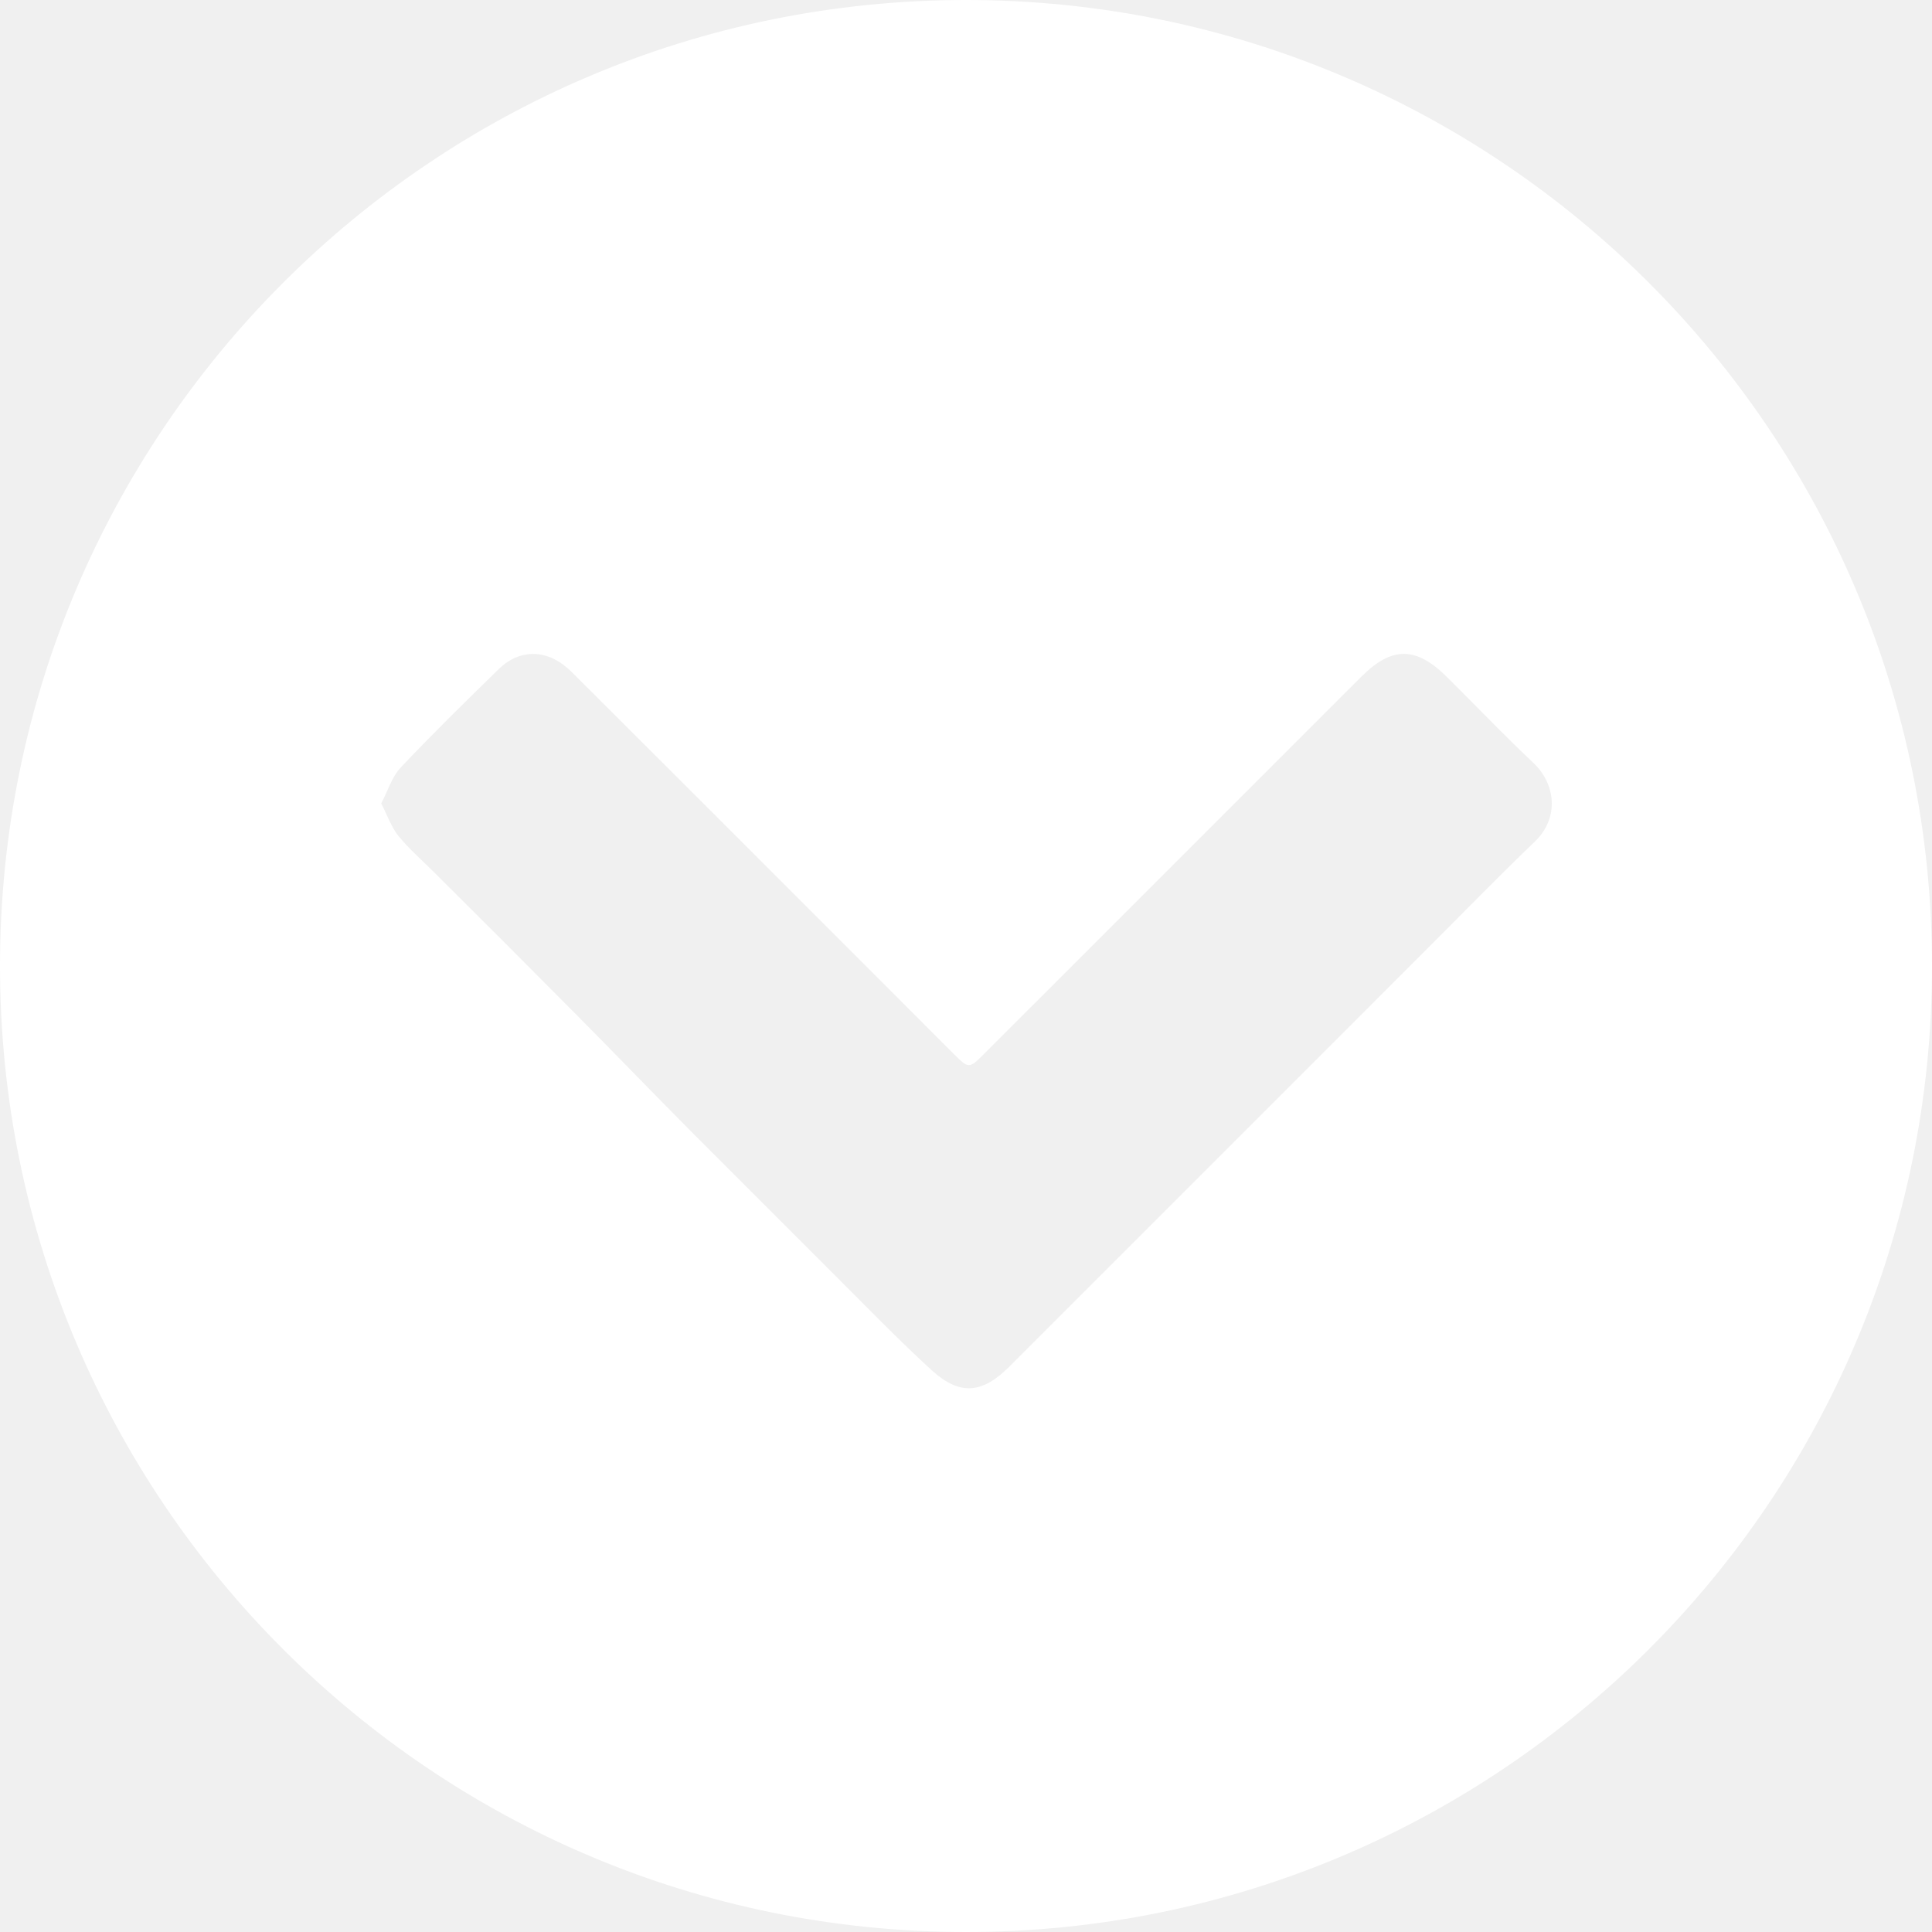
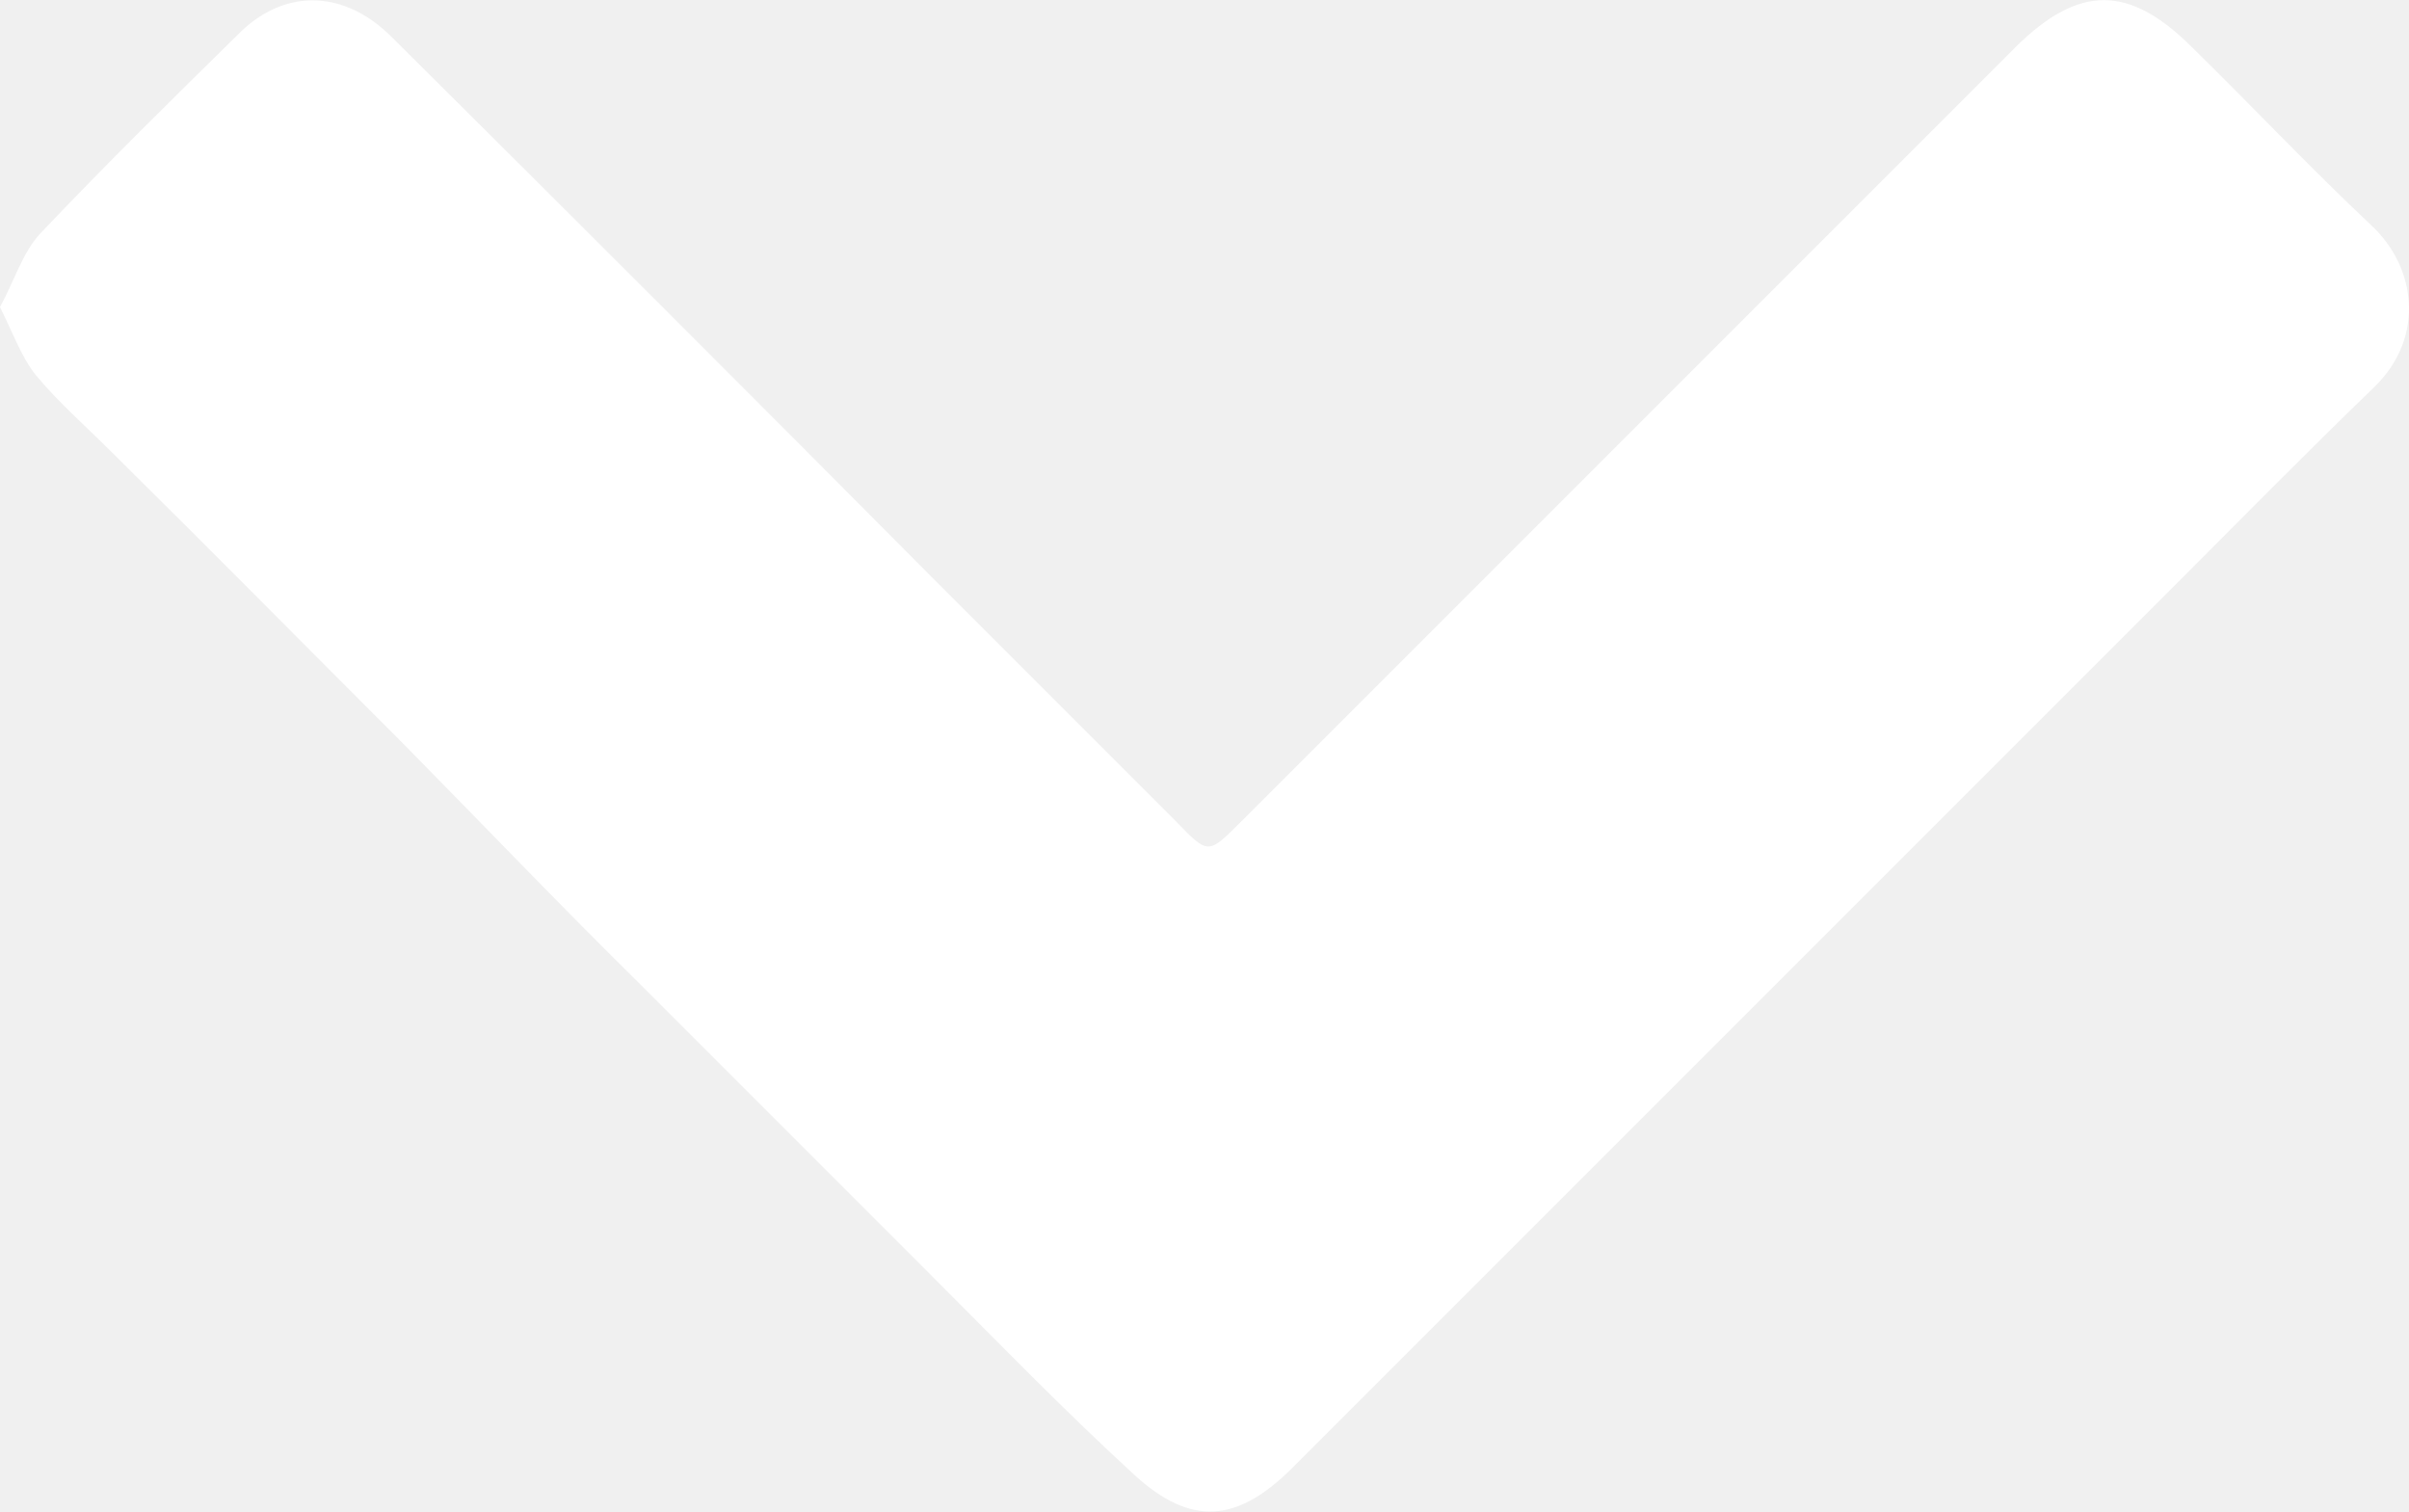
- <svg xmlns="http://www.w3.org/2000/svg" id="Layer_1" data-name="Layer 1" viewBox="0 0 334 334">
-   <defs>
-     <style>.cls-1{fill:#fff;}</style>
-   </defs>
-   <path class="cls-1" d="M167.42-.08a167,167,0,1,0,167,167A167,167,0,0,0,167.42-.08ZM265.77,145.4c-5.88,5.64-11.57,11.49-17.34,17.25l-24.88,24.89-24.7,24.7q-12,12-24,24c-4.6,4.58-8.47,5-13.31.61-6-5.48-11.68-11.39-17.47-17.15q-12-12-24-24c-6.62-6.67-13.15-13.44-19.77-20.12Q88,163.17,75.6,150.85c-2.11-2.12-4.4-4.09-6.28-6.39-1.24-1.53-1.9-3.54-3-5.64,1.19-2.26,1.87-4.62,3.37-6.21,5.49-5.81,11.2-11.41,16.93-17,3.78-3.69,8.67-3.48,12.62.47q22.92,22.85,45.78,45.74L165.18,182c2.73,2.73,2.74,2.73,5.41.07l65.21-65.2c5.25-5.24,9.46-5.21,14.77.1,5,4.94,9.8,10,14.89,14.79C269.29,135.32,270.1,141.24,265.77,145.4Z" transform="translate(-0.42 0.08)" />
+ <svg xmlns="http://www.w3.org/2000/svg" version="1.1" id="Layer_1" x="0px" y="0px" viewBox="0 0 202.4 127" style="enable-background:new 0 0 202.4 127;" xml:space="preserve">
+   <style type="text/css">
+ 	.st0{fill:#FFFFFF;}
+ </style>
+   <g>
+     <path class="st0" d="M184.2,4c-5.3-5.3-9.5-5.3-14.8-0.1l-65.2,65.2c-2.7,2.7-2.7,2.7-5.4-0.1L78.7,48.9   C63.5,33.6,48.2,18.3,32.9,3.1C29-0.8,24.1-1,20.3,2.6c-5.7,5.6-11.4,11.2-16.9,17c-1.5,1.6-2.2,4-3.4,6.2C1.1,28,1.8,30,3,31.5   c1.9,2.3,4.2,4.3,6.3,6.4c8.3,8.2,16.5,16.5,24.7,24.7c6.6,6.7,13.1,13.5,19.8,20.1c8,8,16,16,24,24c5.8,5.8,11.5,11.7,17.5,17.2   c4.8,4.4,8.7,4,13.3-0.6c8-8,16-16,24-24l24.7-24.7l24.9-24.9c5.8-5.8,11.5-11.6,17.3-17.2c4.3-4.2,3.5-10.1-0.3-13.6   C194,14,189.2,8.9,184.2,4z" />
+   </g>
</svg>
